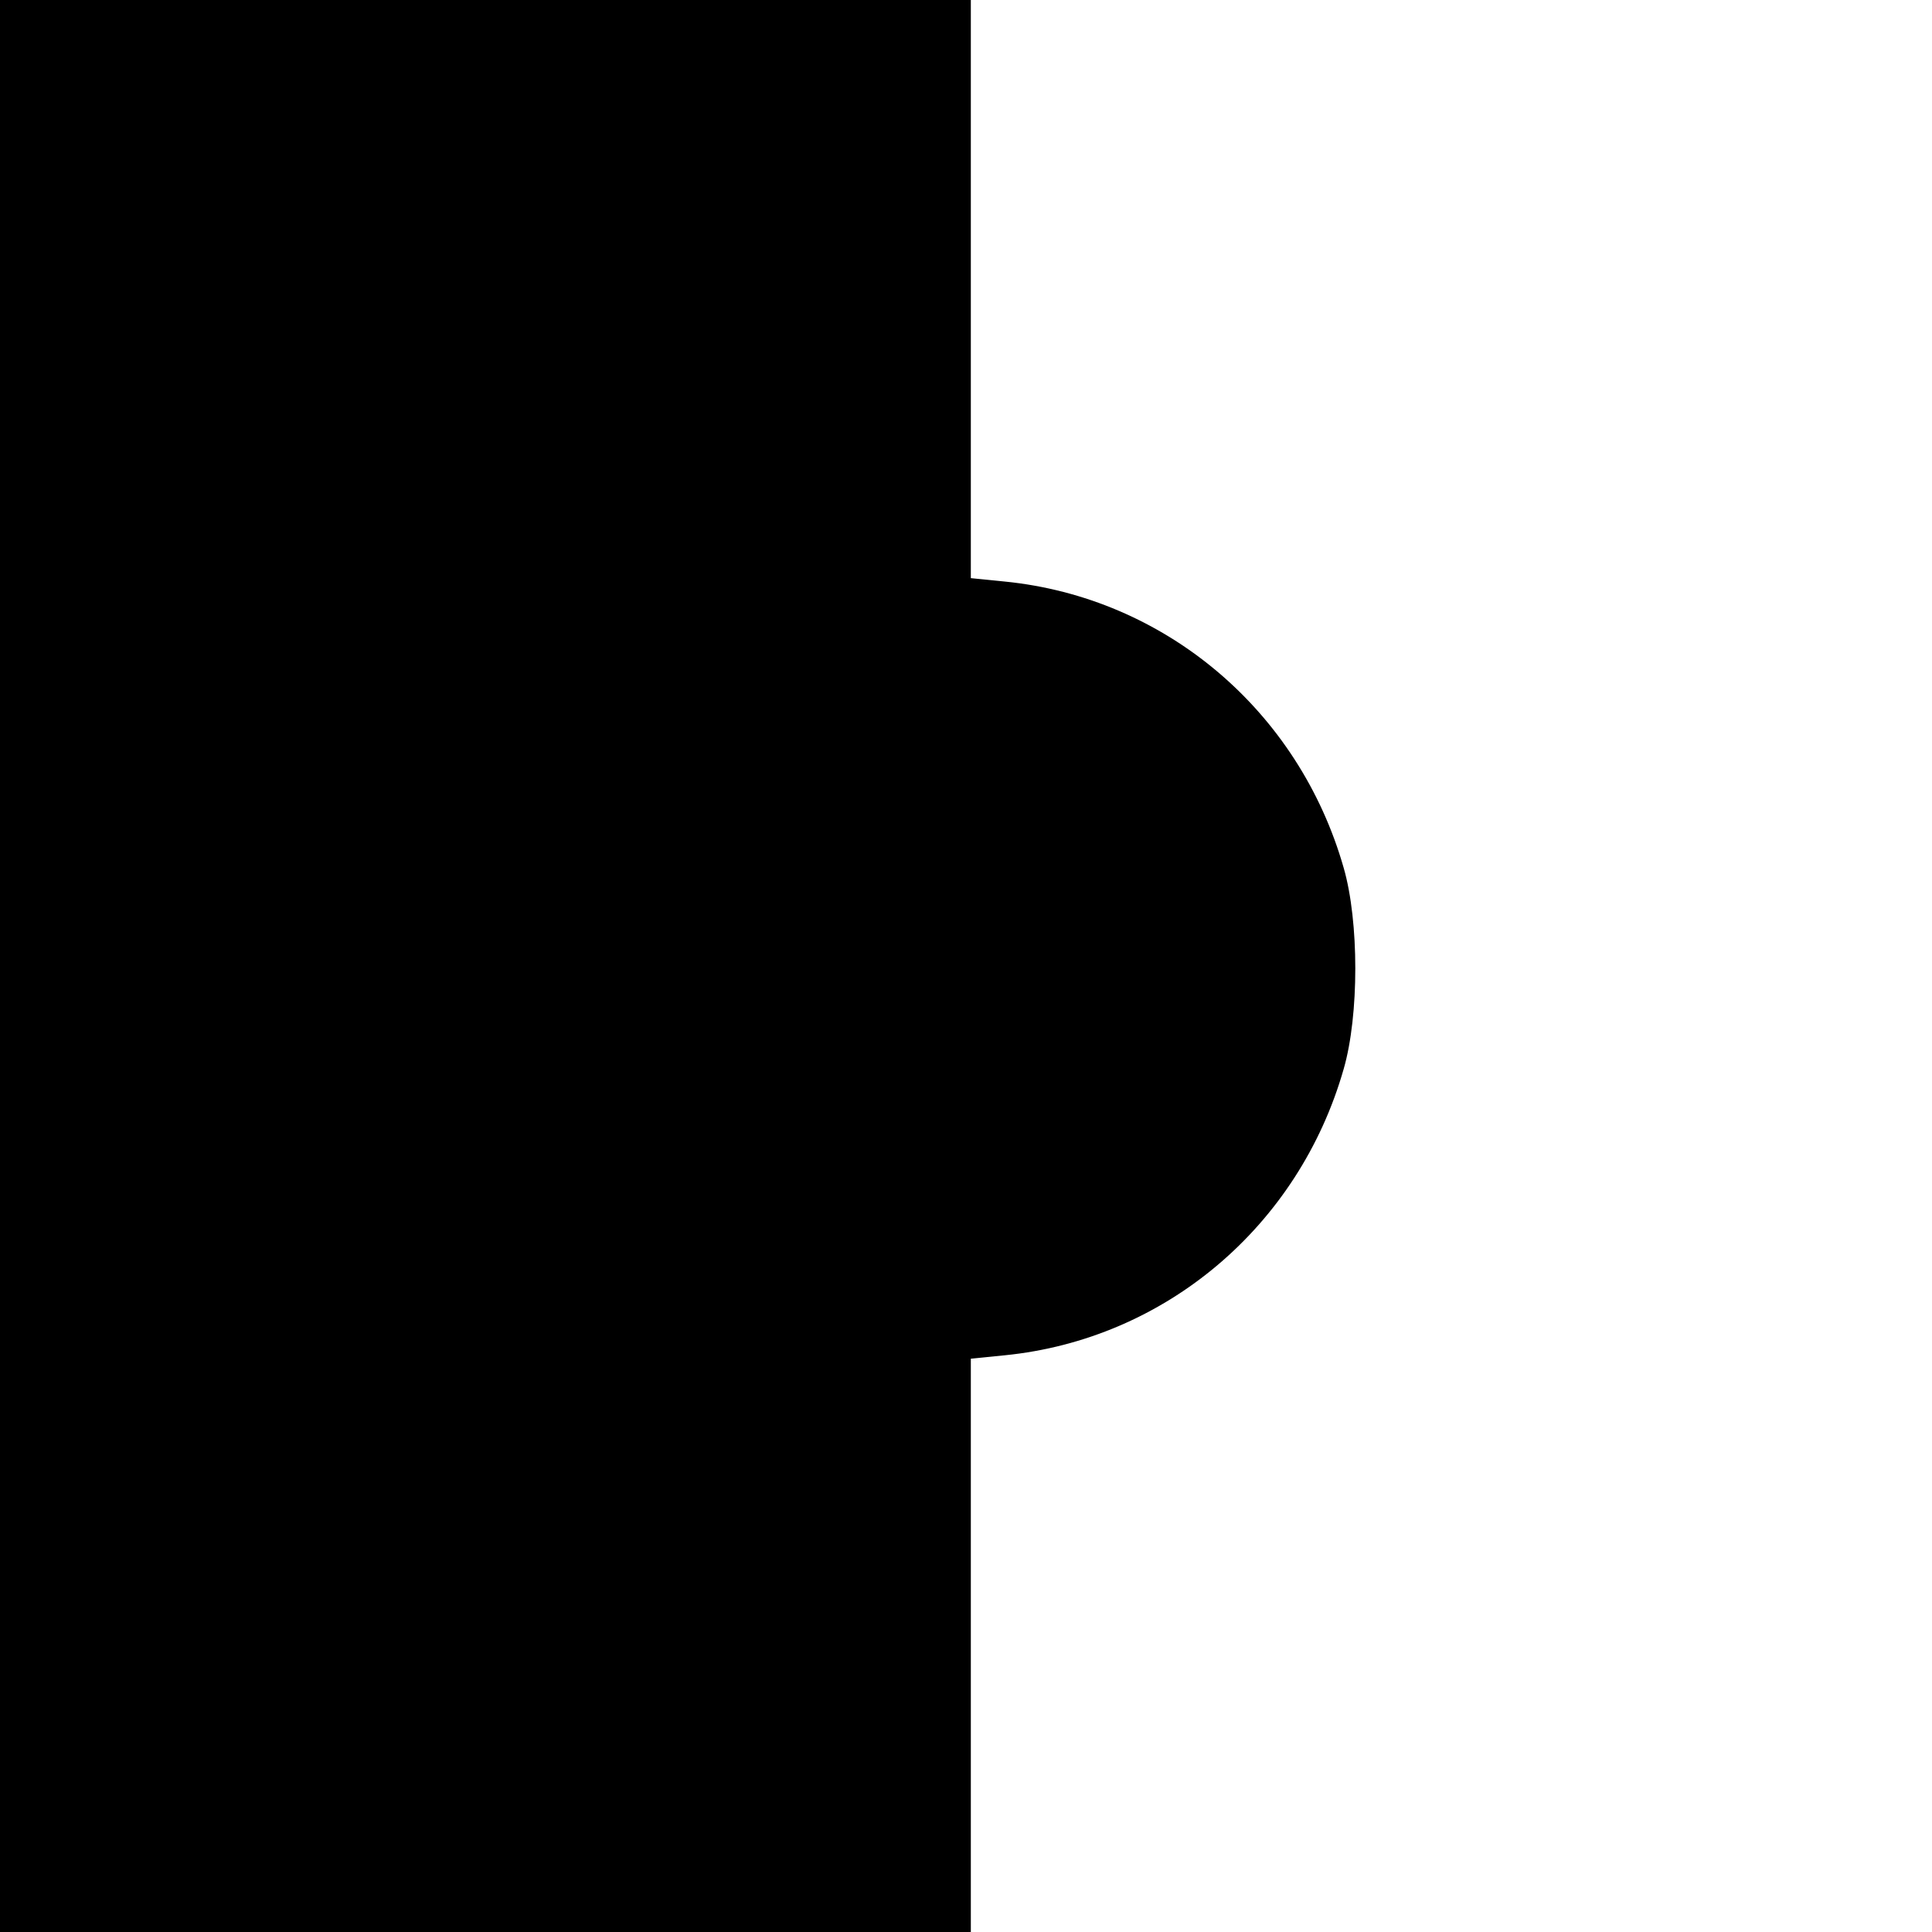
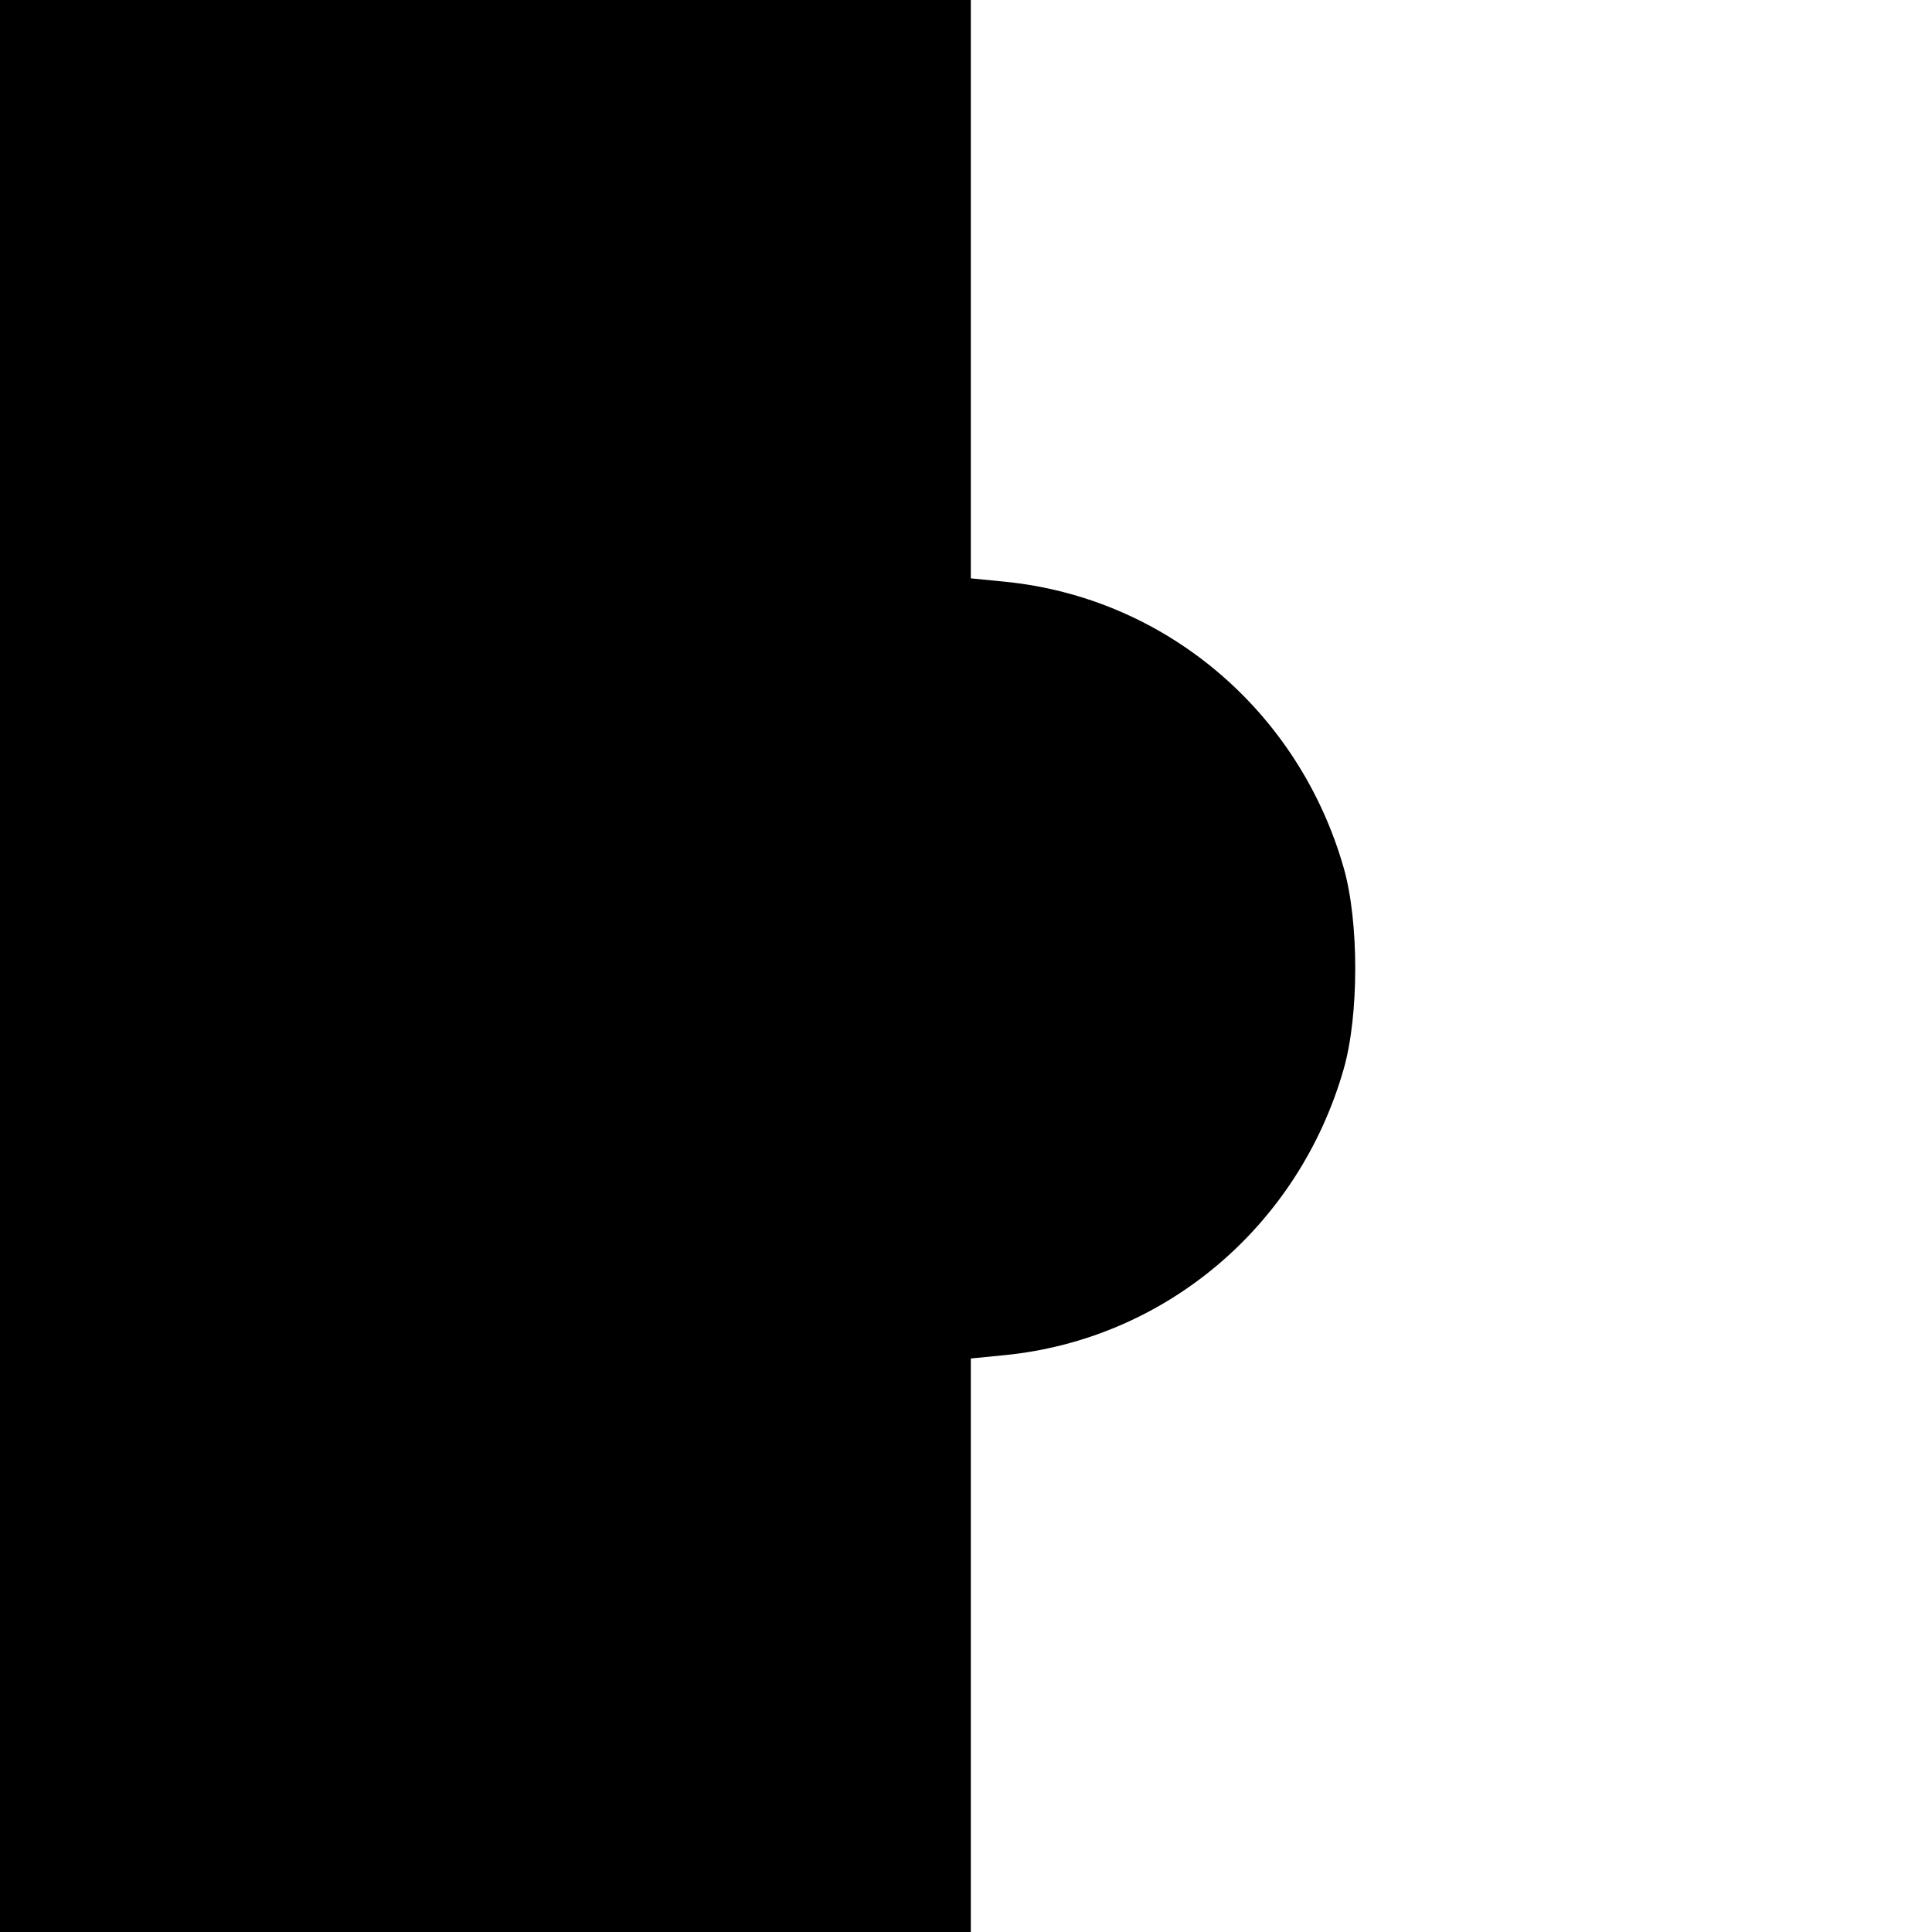
<svg xmlns="http://www.w3.org/2000/svg" width="400" height="400" viewBox="0 0 400 400">
-   <path transform="translate(0 400) scale(0.1 -0.1)" fill="#000" fill-rule="evenodd" d="M0 2000 l0 -2000 1005 0 1005 0 0 594 0 593 70 7 c332 33 609 267 702 593 32 111 32 305 0 416 -93 326 -370 560 -702 593 l-70 7 0 598 0 599 -1005 0 -1005 0 0 -2000z" />
+   <path transform="translate(0 400) scale(1 -1)" fill="#000" fill-rule="evenodd" d="M0.000 200.000 L0.000 0.000 L100.500 0.000 L201.000 0.000 L201.000 59.371 L201.000 118.742 L207.982 119.430 C241.170 122.700 268.893 146.099 278.207 178.701 C281.382 189.814 281.382 209.186 278.207 220.299 C268.893 252.901 241.170 276.300 207.982 279.570 L201.000 280.258 L201.000 340.129 L201.000 400.000 L100.500 400.000 L0.000 400.000 L0.000 200.000 Z" />
</svg>
